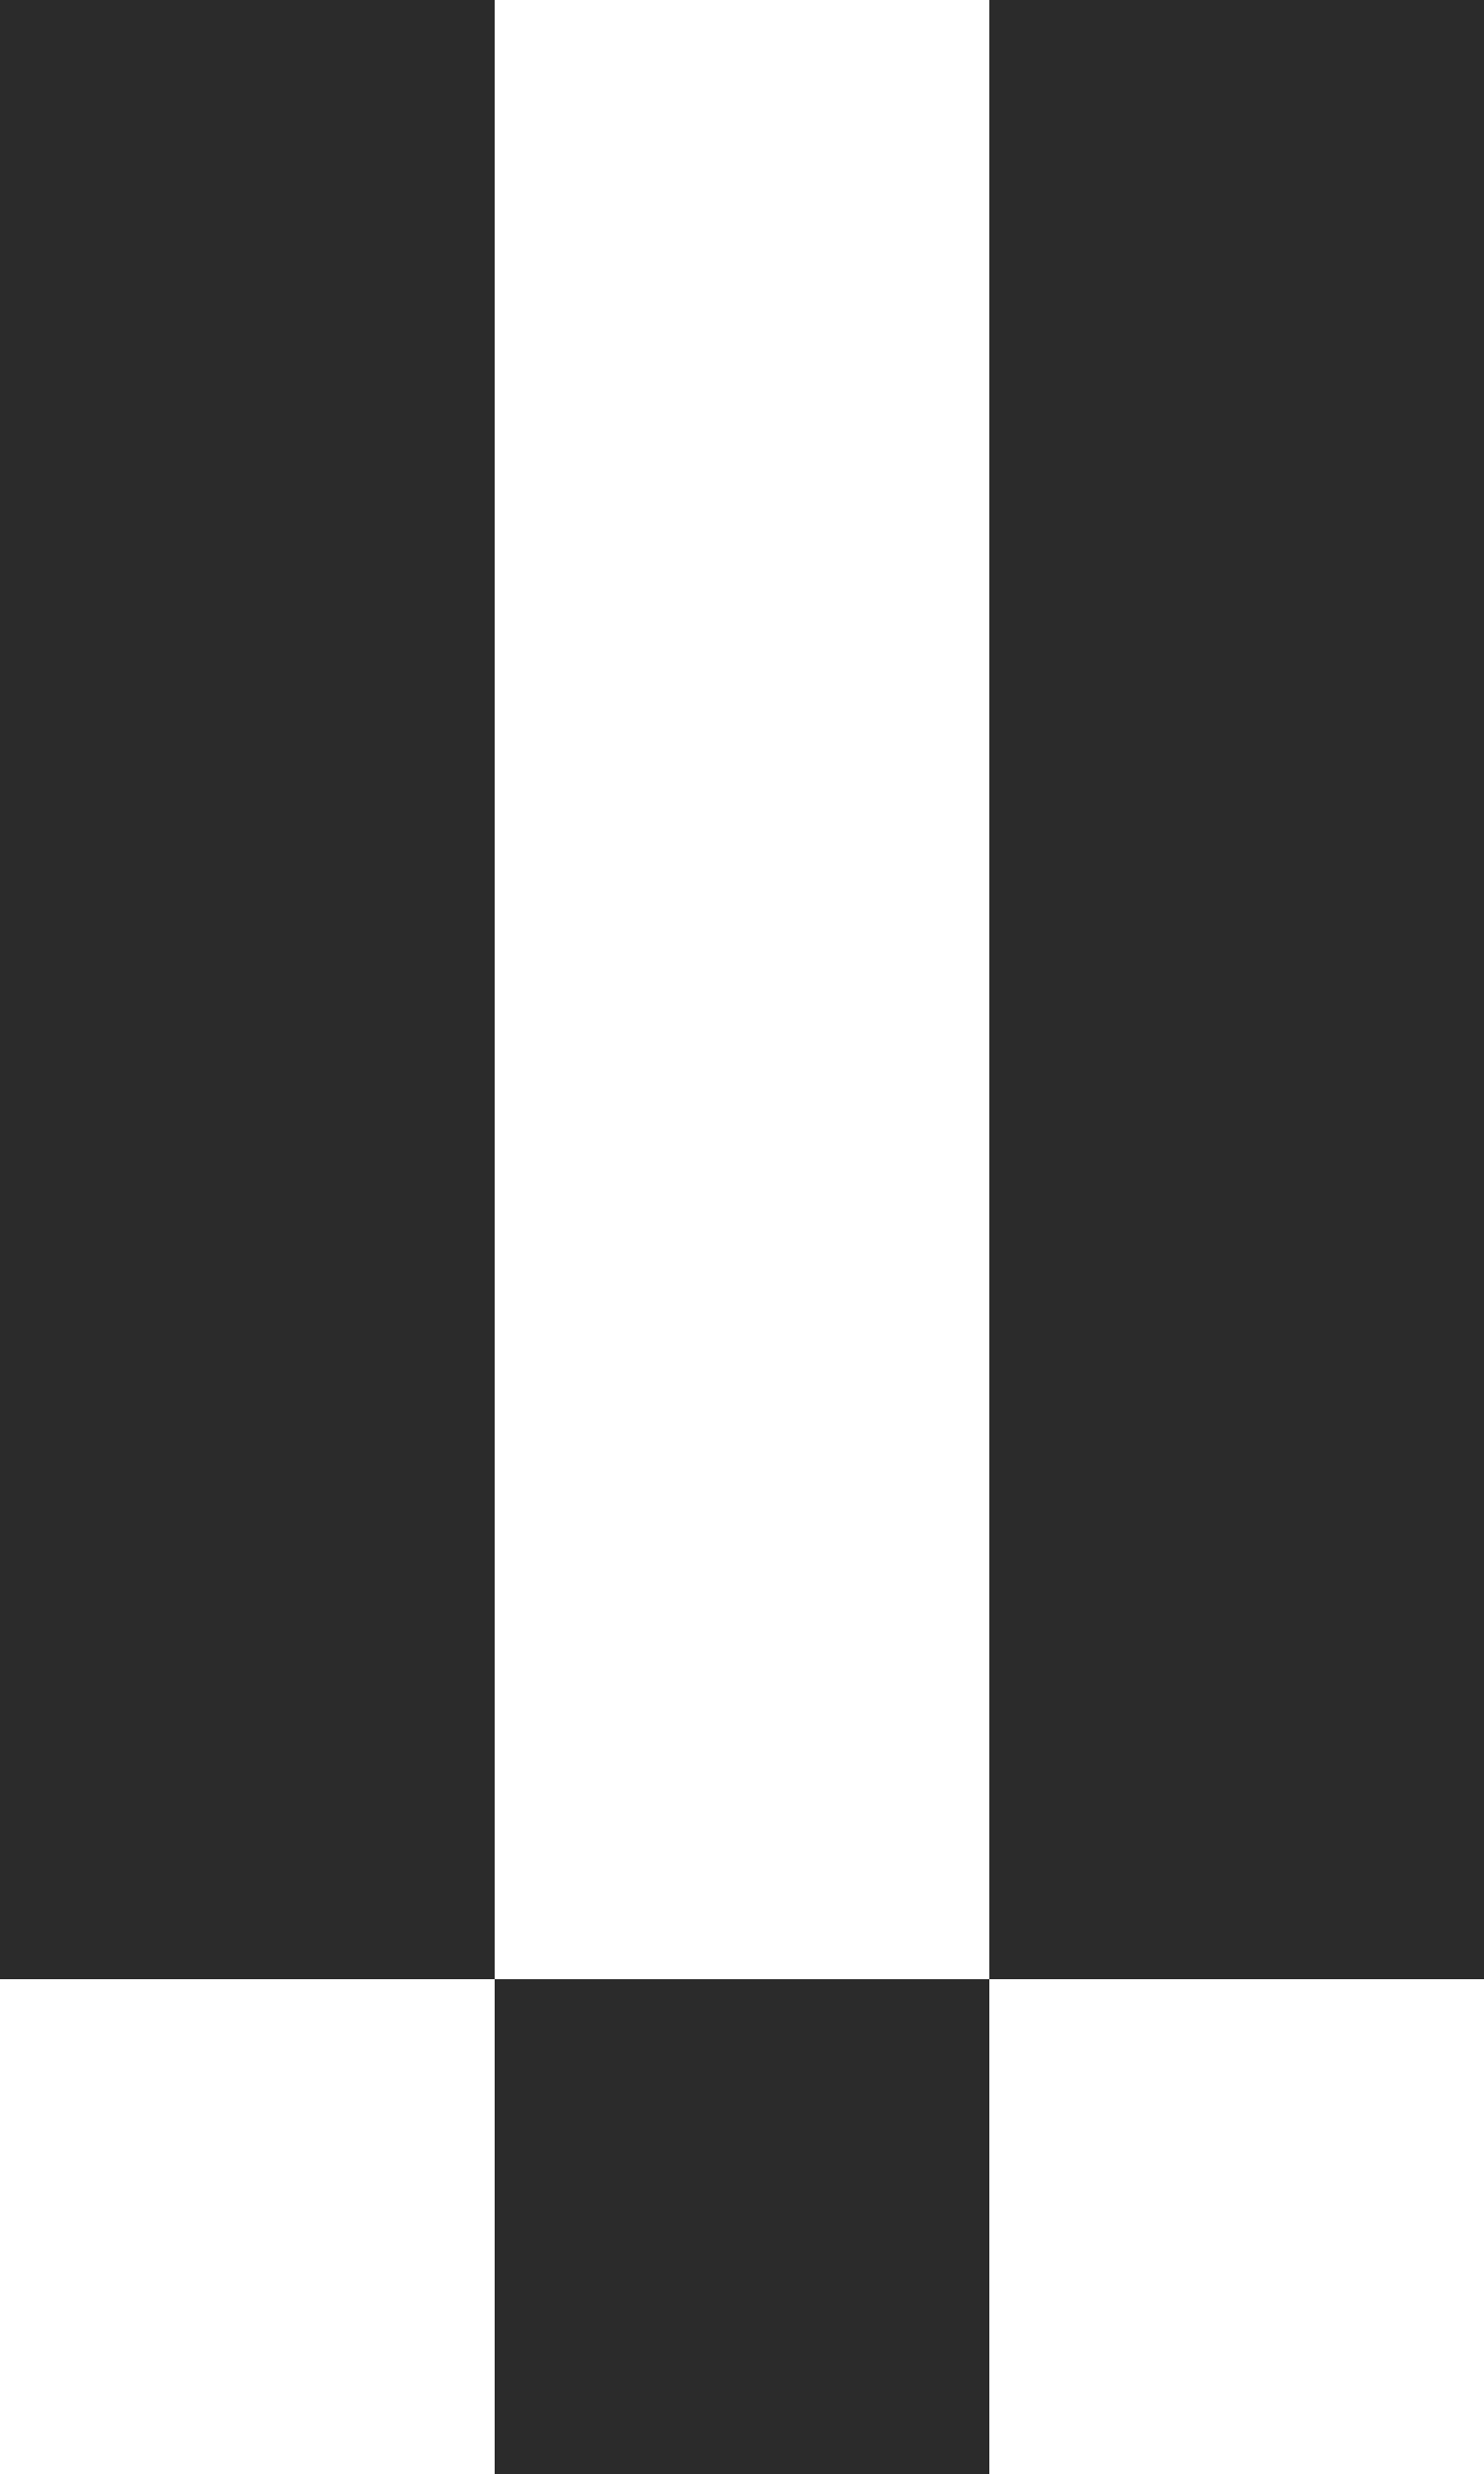
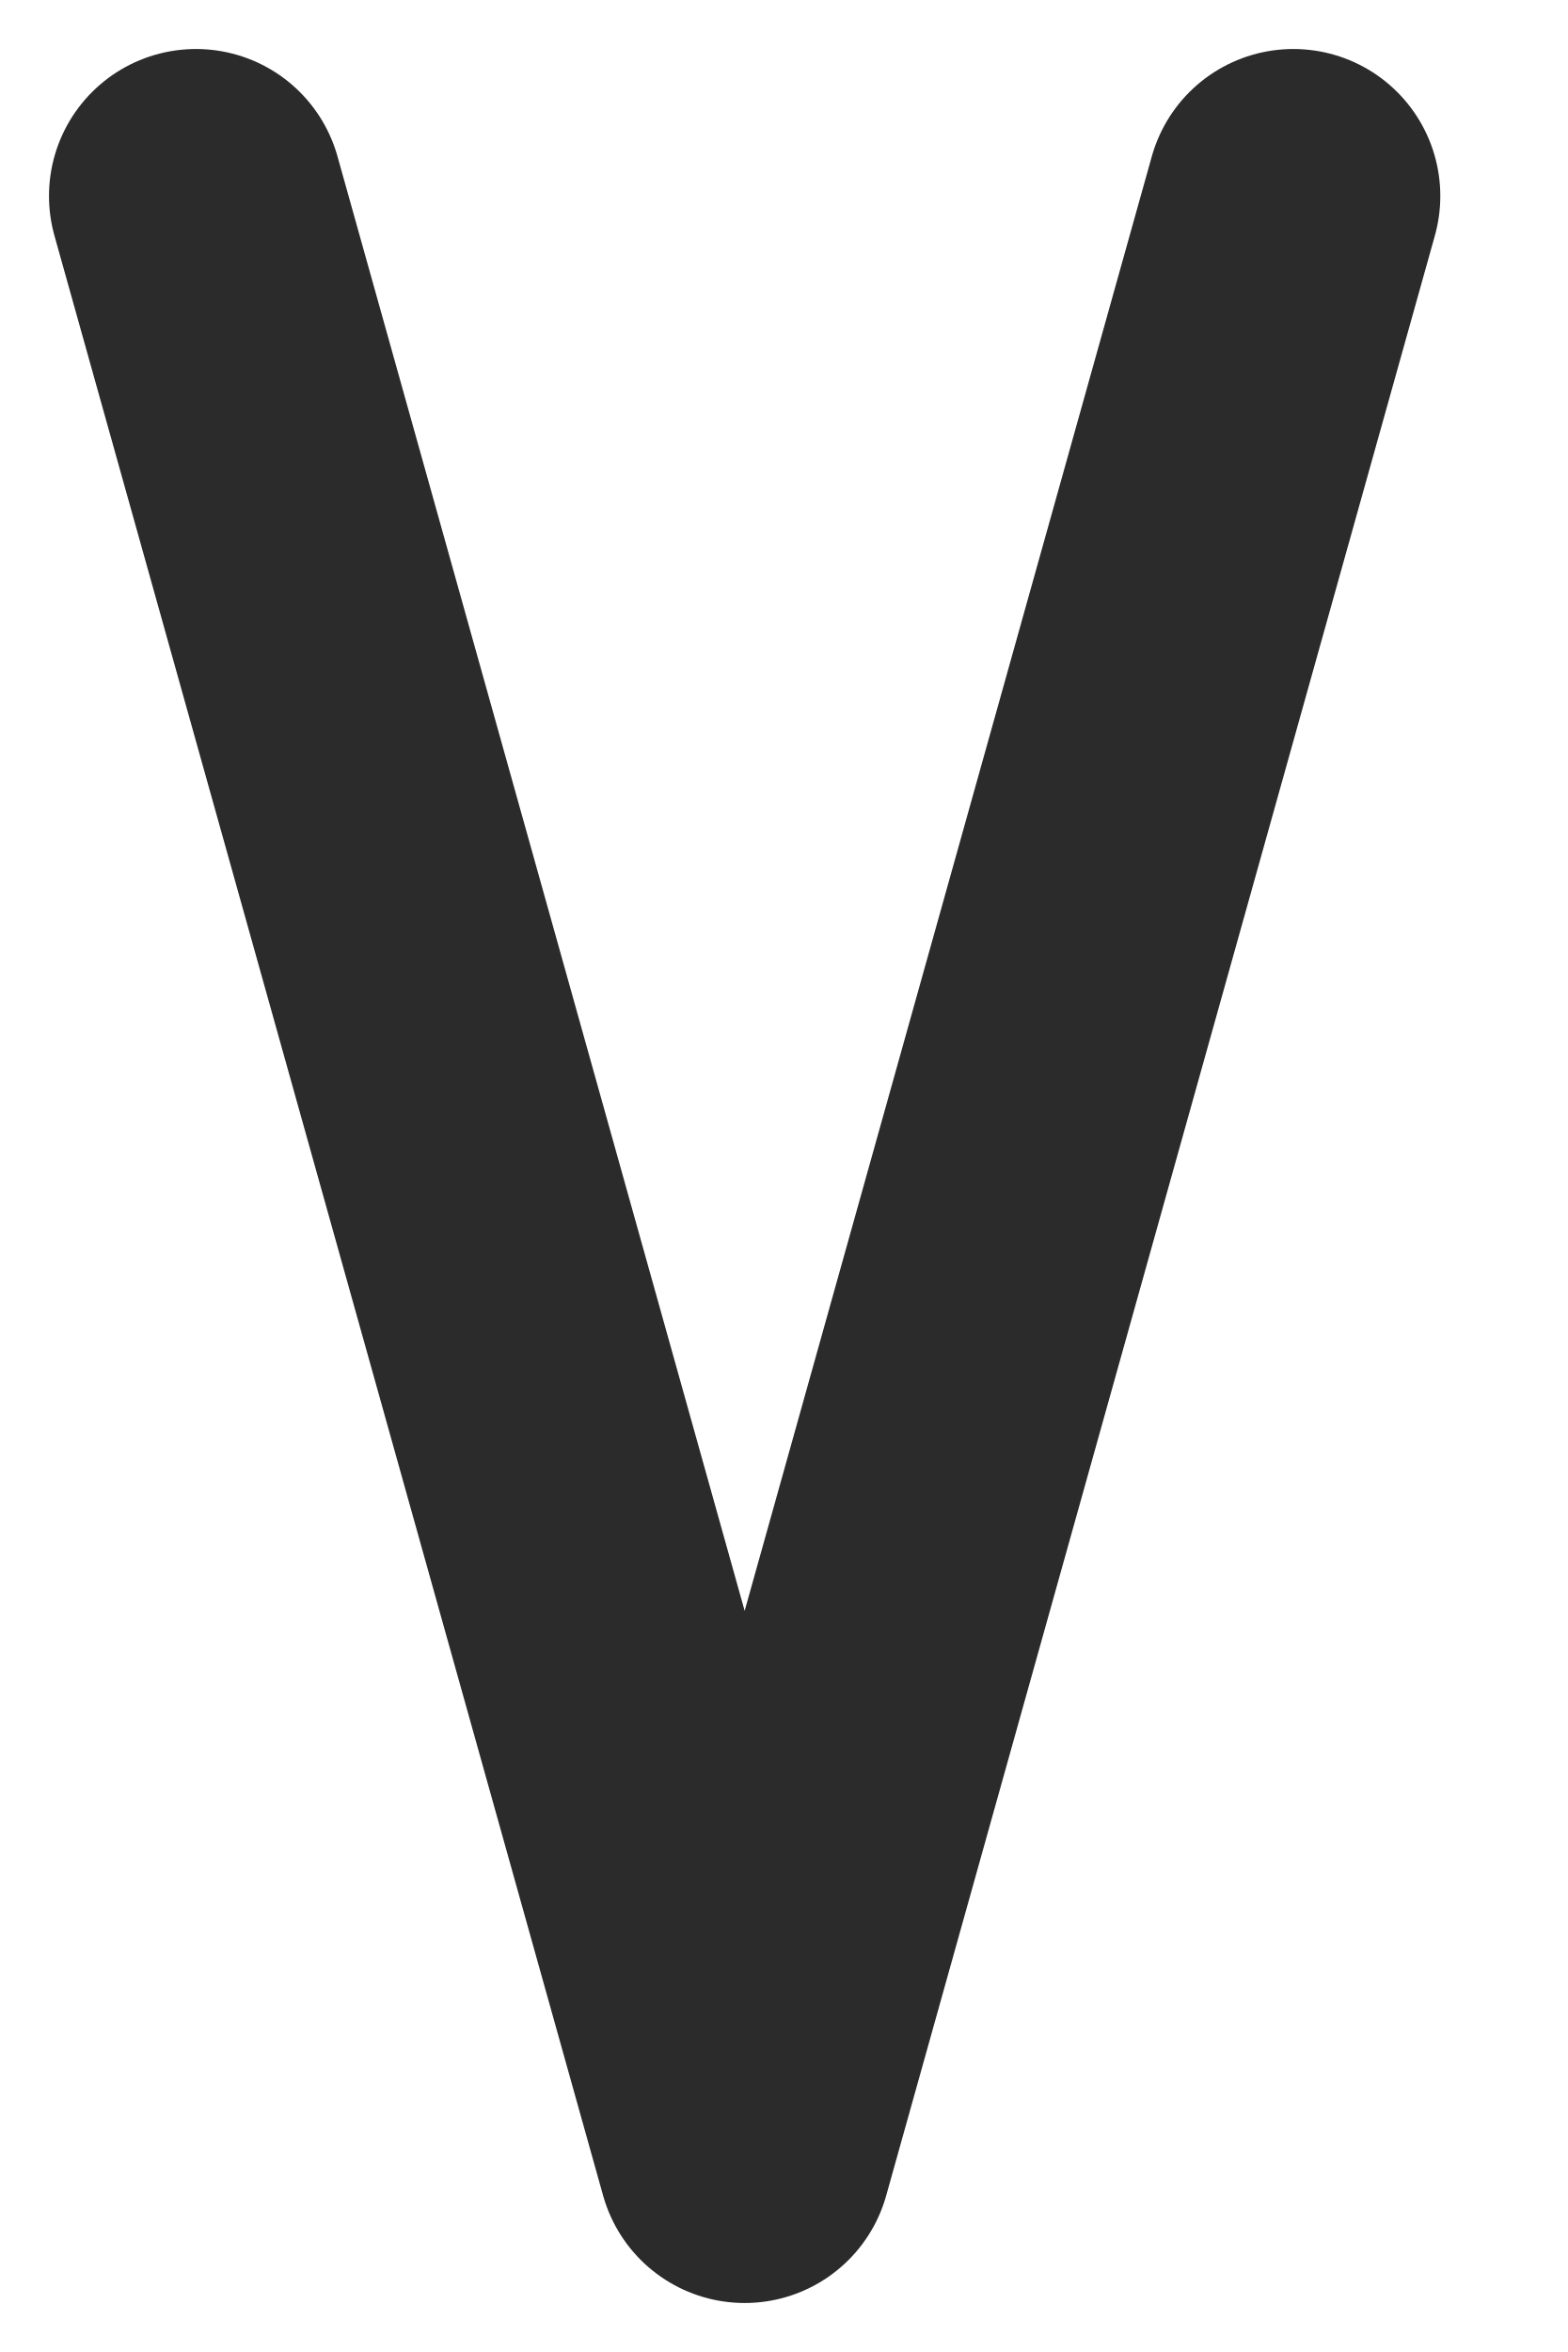
- <svg xmlns="http://www.w3.org/2000/svg" width="12" height="20" viewBox="0 0 12 20">
-   <g fill="#2b2b2b">
-     <rect x="0" y="0" width="4" height="4" />
-     <rect x="8" y="0" width="4" height="4" />
-     <rect x="0" y="4" width="4" height="4" />
-     <rect x="8" y="4" width="4" height="4" />
-     <rect x="0" y="8" width="4" height="4" />
-     <rect x="8" y="8" width="4" height="4" />
-     <rect x="0" y="12" width="4" height="4" />
-     <rect x="8" y="12" width="4" height="4" />
-     <rect x="4" y="16" width="4" height="4" />
-   </g>
+ <svg xmlns="http://www.w3.org/2000/svg" width="16" height="24" viewBox="-1 -1 8 12">
+   <path d="M0 0 L2.8 10 L5.6 0" fill="none" stroke="#2b2b2b" stroke-width="1.5" stroke-linecap="round" stroke-linejoin="round" />
</svg>
